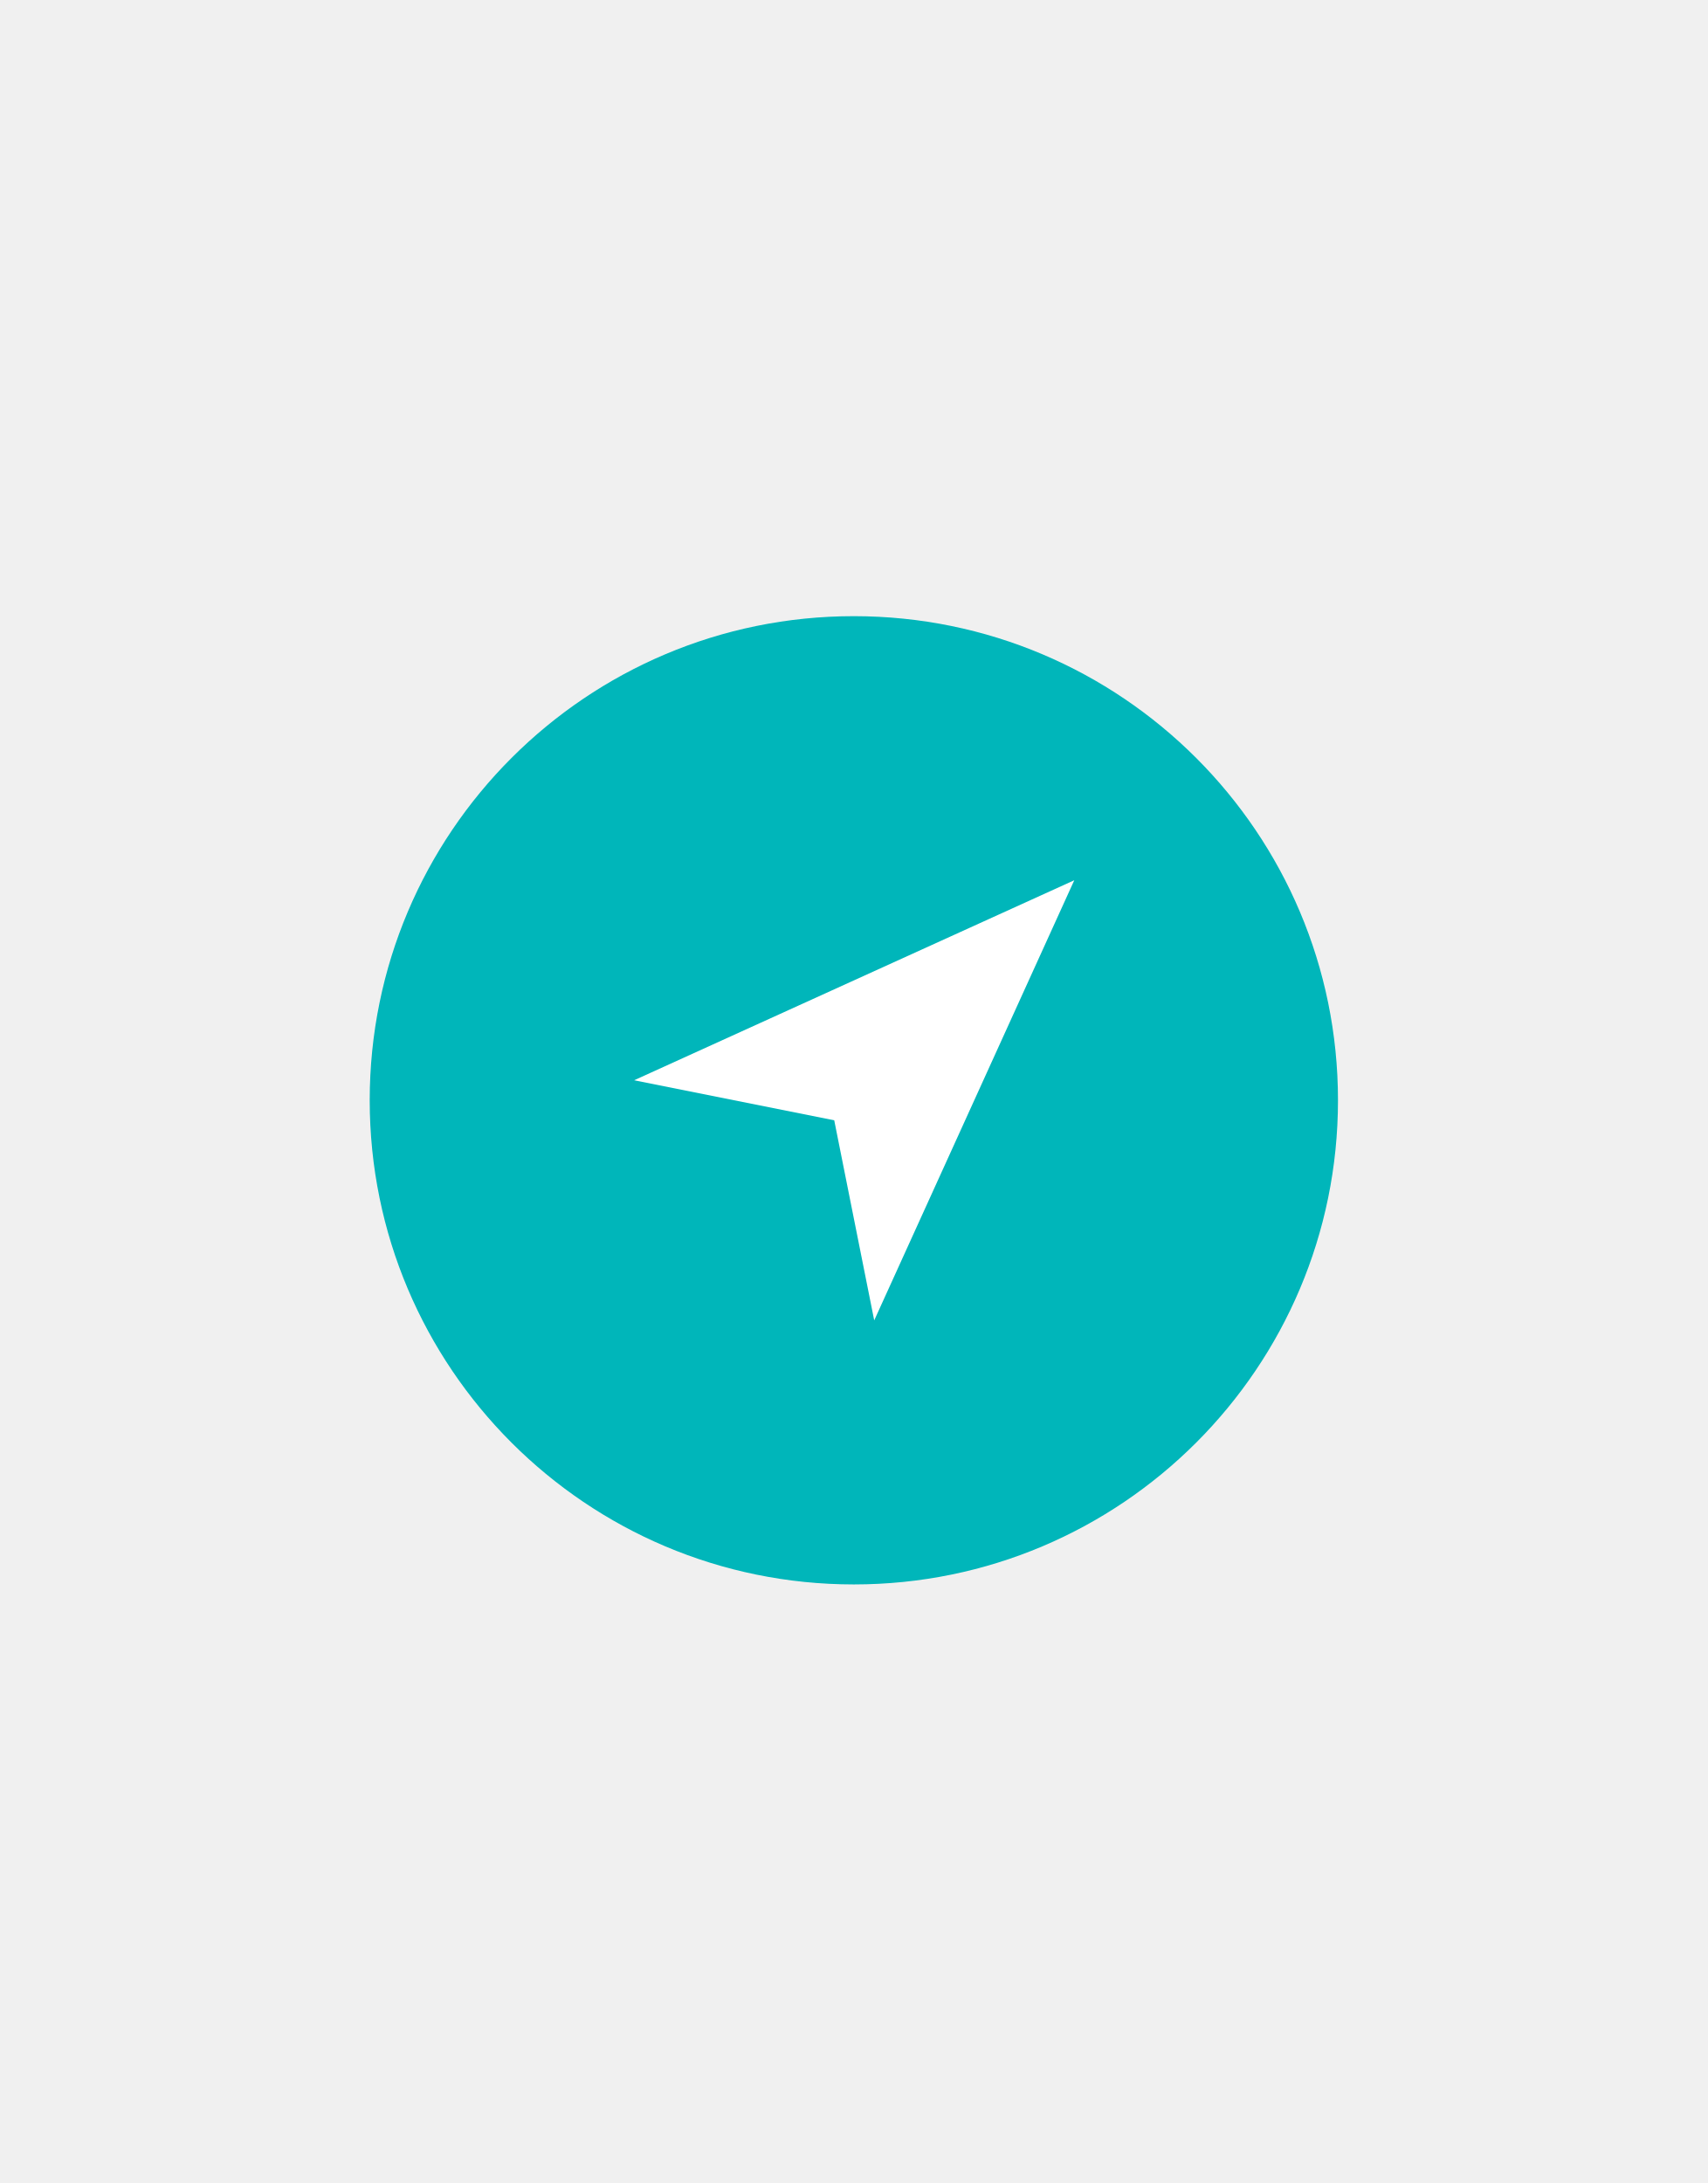
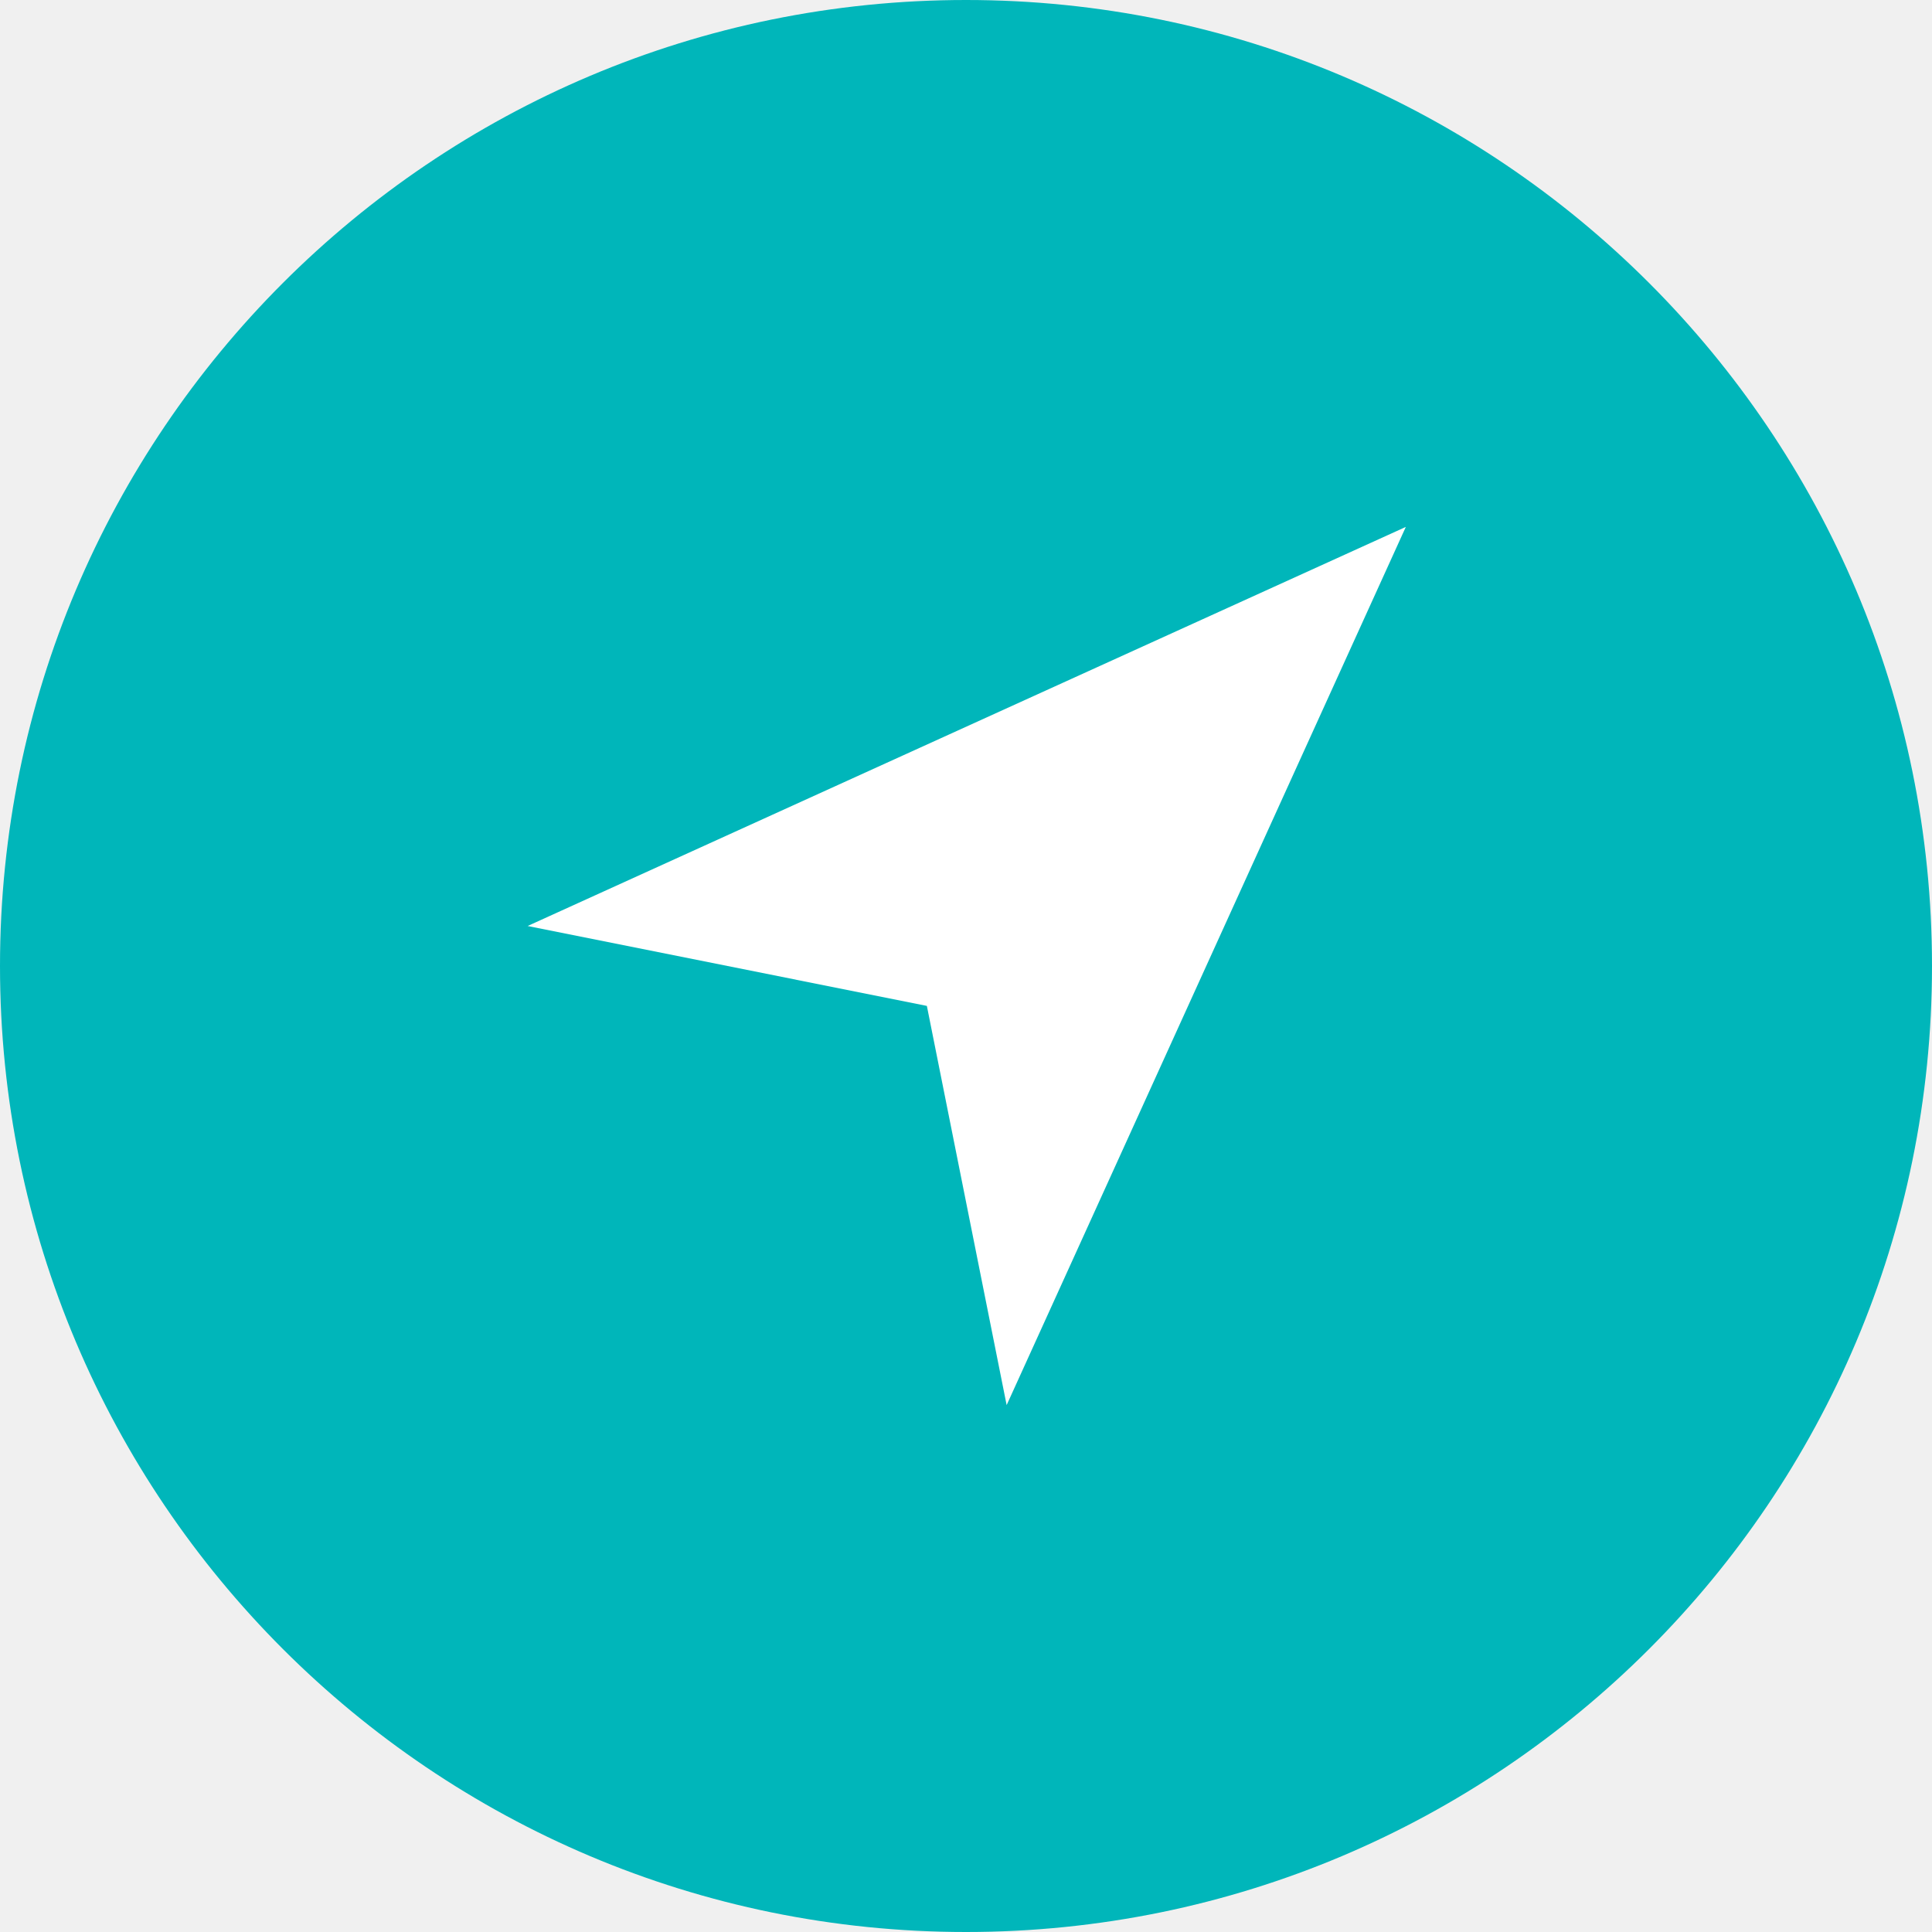
- <svg xmlns="http://www.w3.org/2000/svg" width="97px" height="124px" viewBox="0 0 97 124" version="1.1">
-   <g id="Page-1" stroke="none" stroke-width="1" fill="none" fill-rule="evenodd">
-     <g id="Constellation-Canvas" transform="translate(-171, -7819)">
-       <g id="Lego" transform="translate(171, 7819)">
-         <rect id="Rectangle" x="0" y="0" width="97" height="124" rx="8" />
-         <g id="loc-arrow" transform="translate(21, 35)">
-           <circle id="Oval" fill="#00B6BA" cx="27.5" cy="27.5" r="27.5" />
-           <polygon id="Path" fill="#FFFFFF" fill-rule="nonzero" points="40.021 15 28.657 40 26.386 28.636 15.021 26.361" />
+ <svg xmlns="http://www.w3.org/2000/svg" width="55" height="55" viewBox="0 0 55 55">
+   <g fill="none" fill-rule="evenodd">
+     <g>
+       <g>
+         <g transform="translate(-192, -6494) translate(0, 6070) translate(192, 424)">
+           <circle cx="27.5" cy="27.5" r="27.5" fill="#00B6BA" />
+           <path fill="#FFF" fill-rule="nonzero" d="M40.021 15L28.657 40 26.386 28.636 15.021 26.361z" />
        </g>
      </g>
    </g>
  </g>
</svg>
